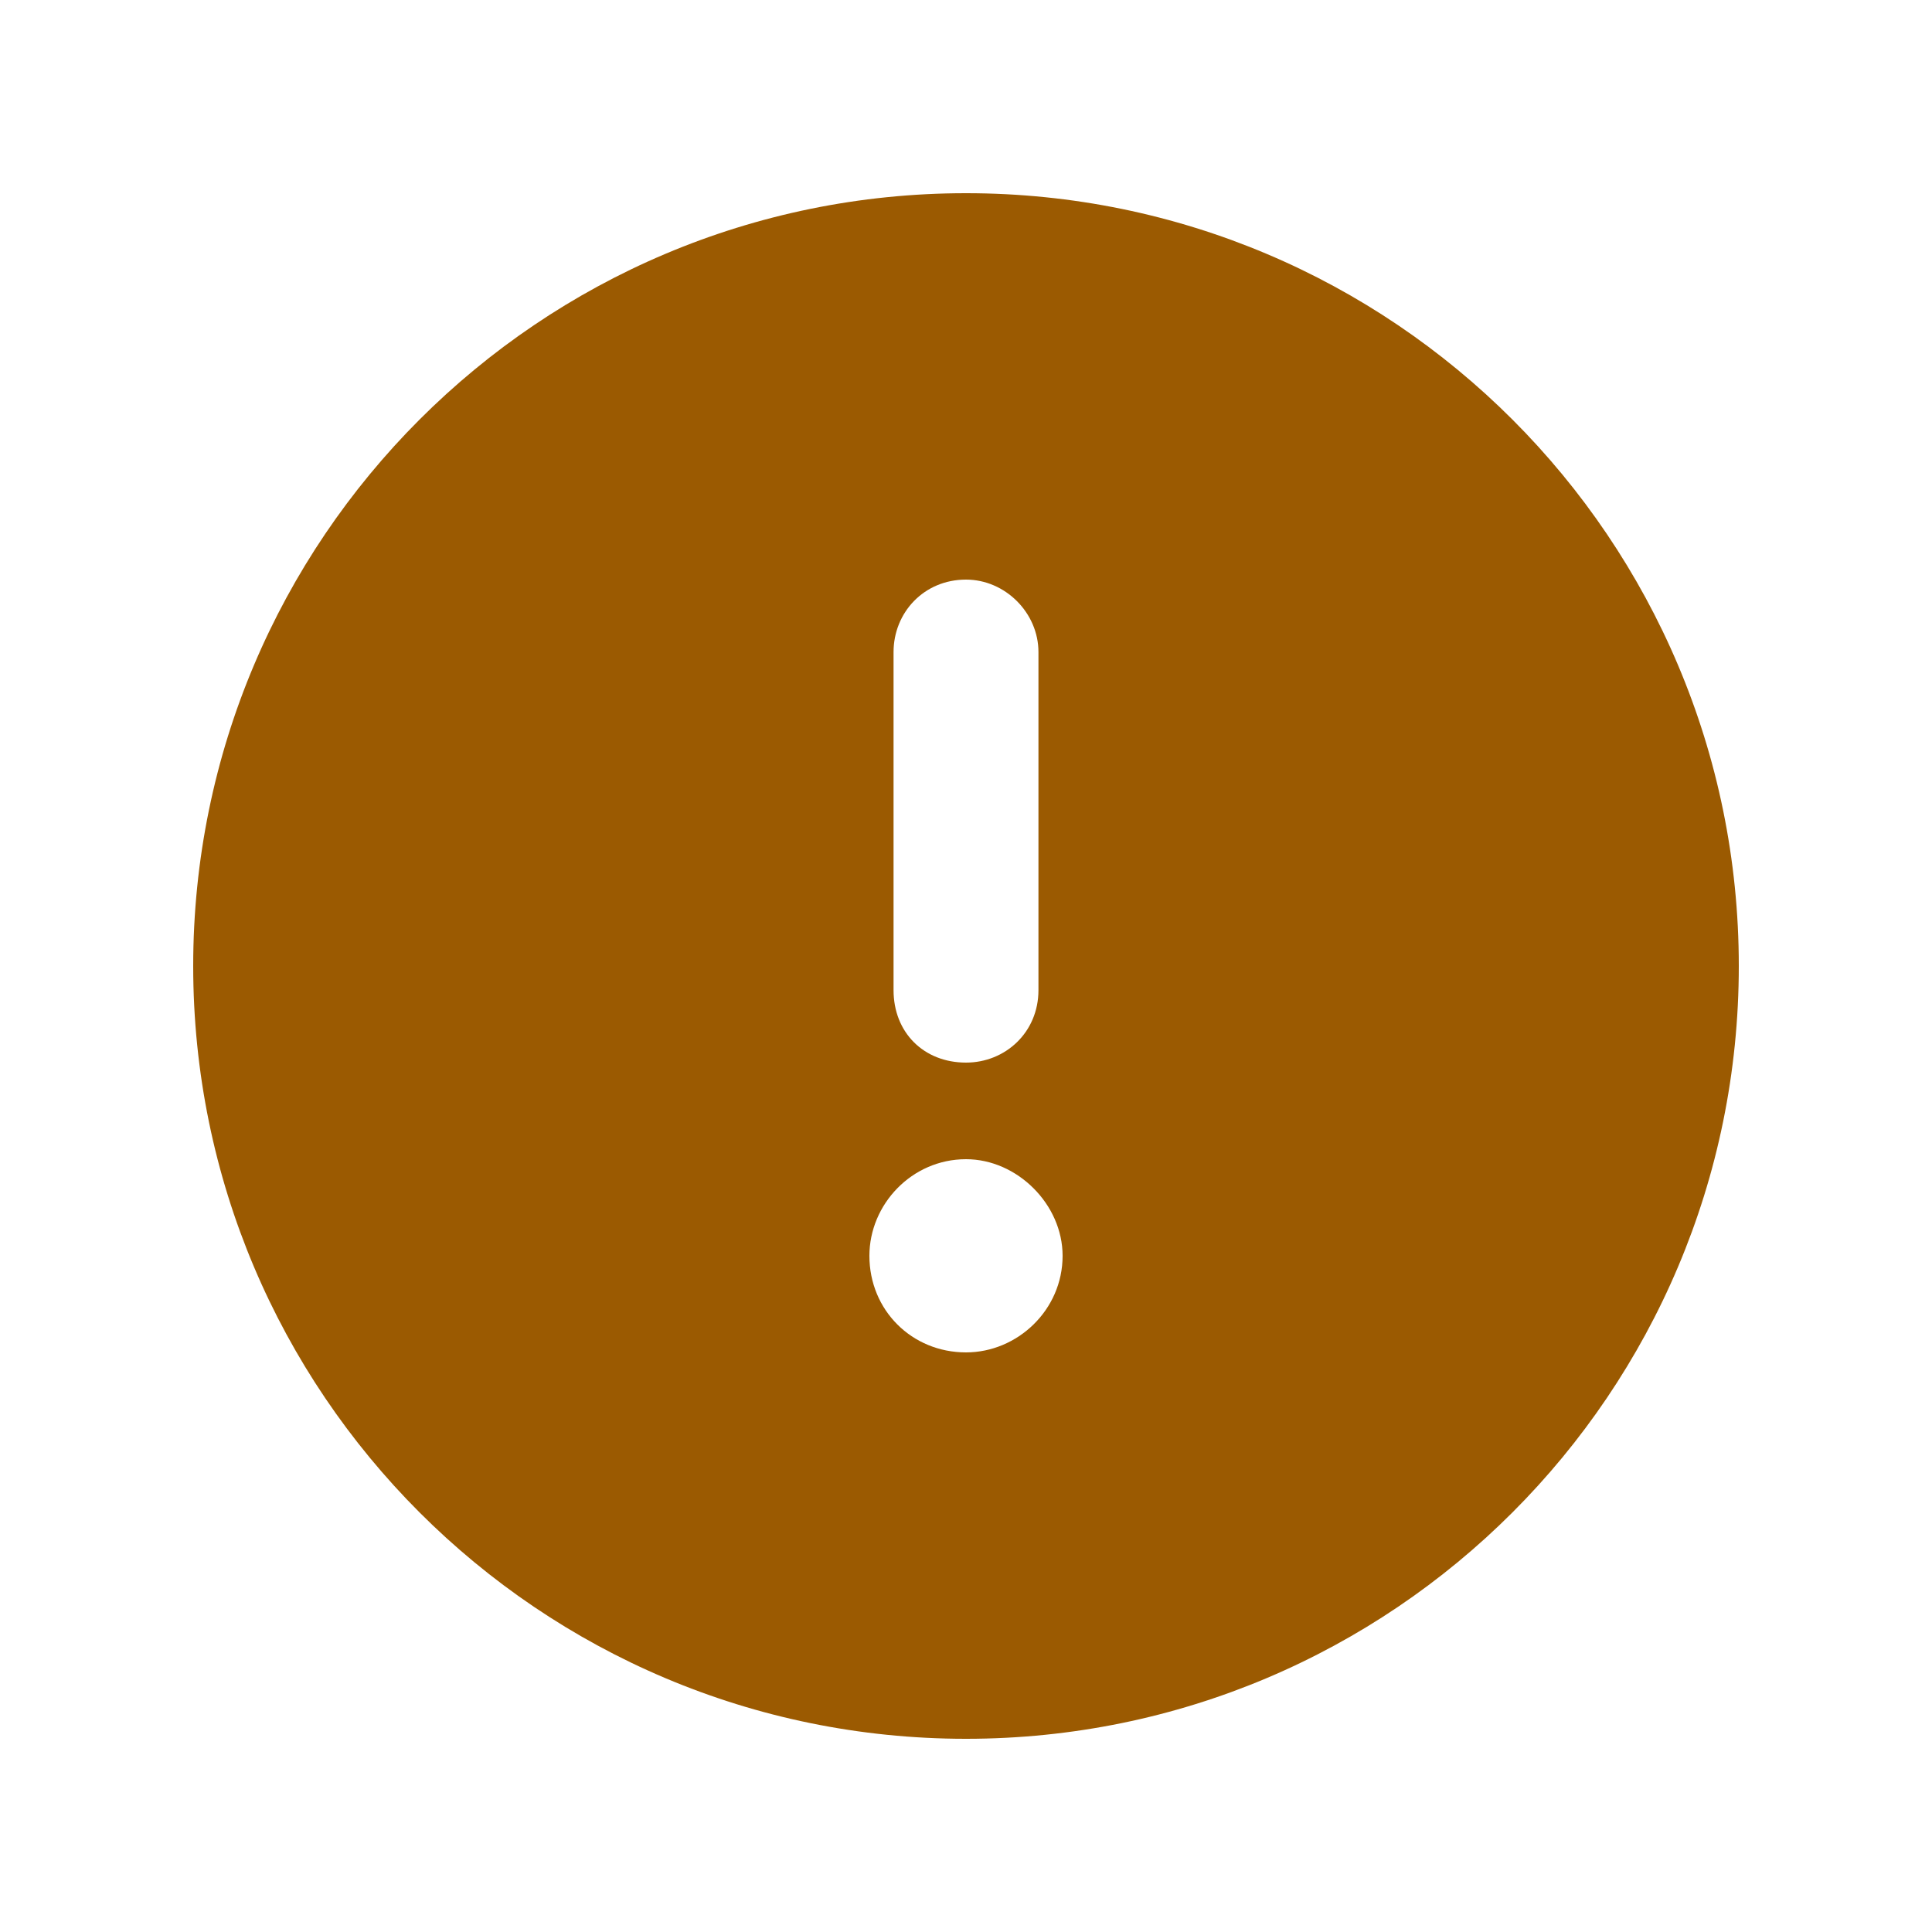
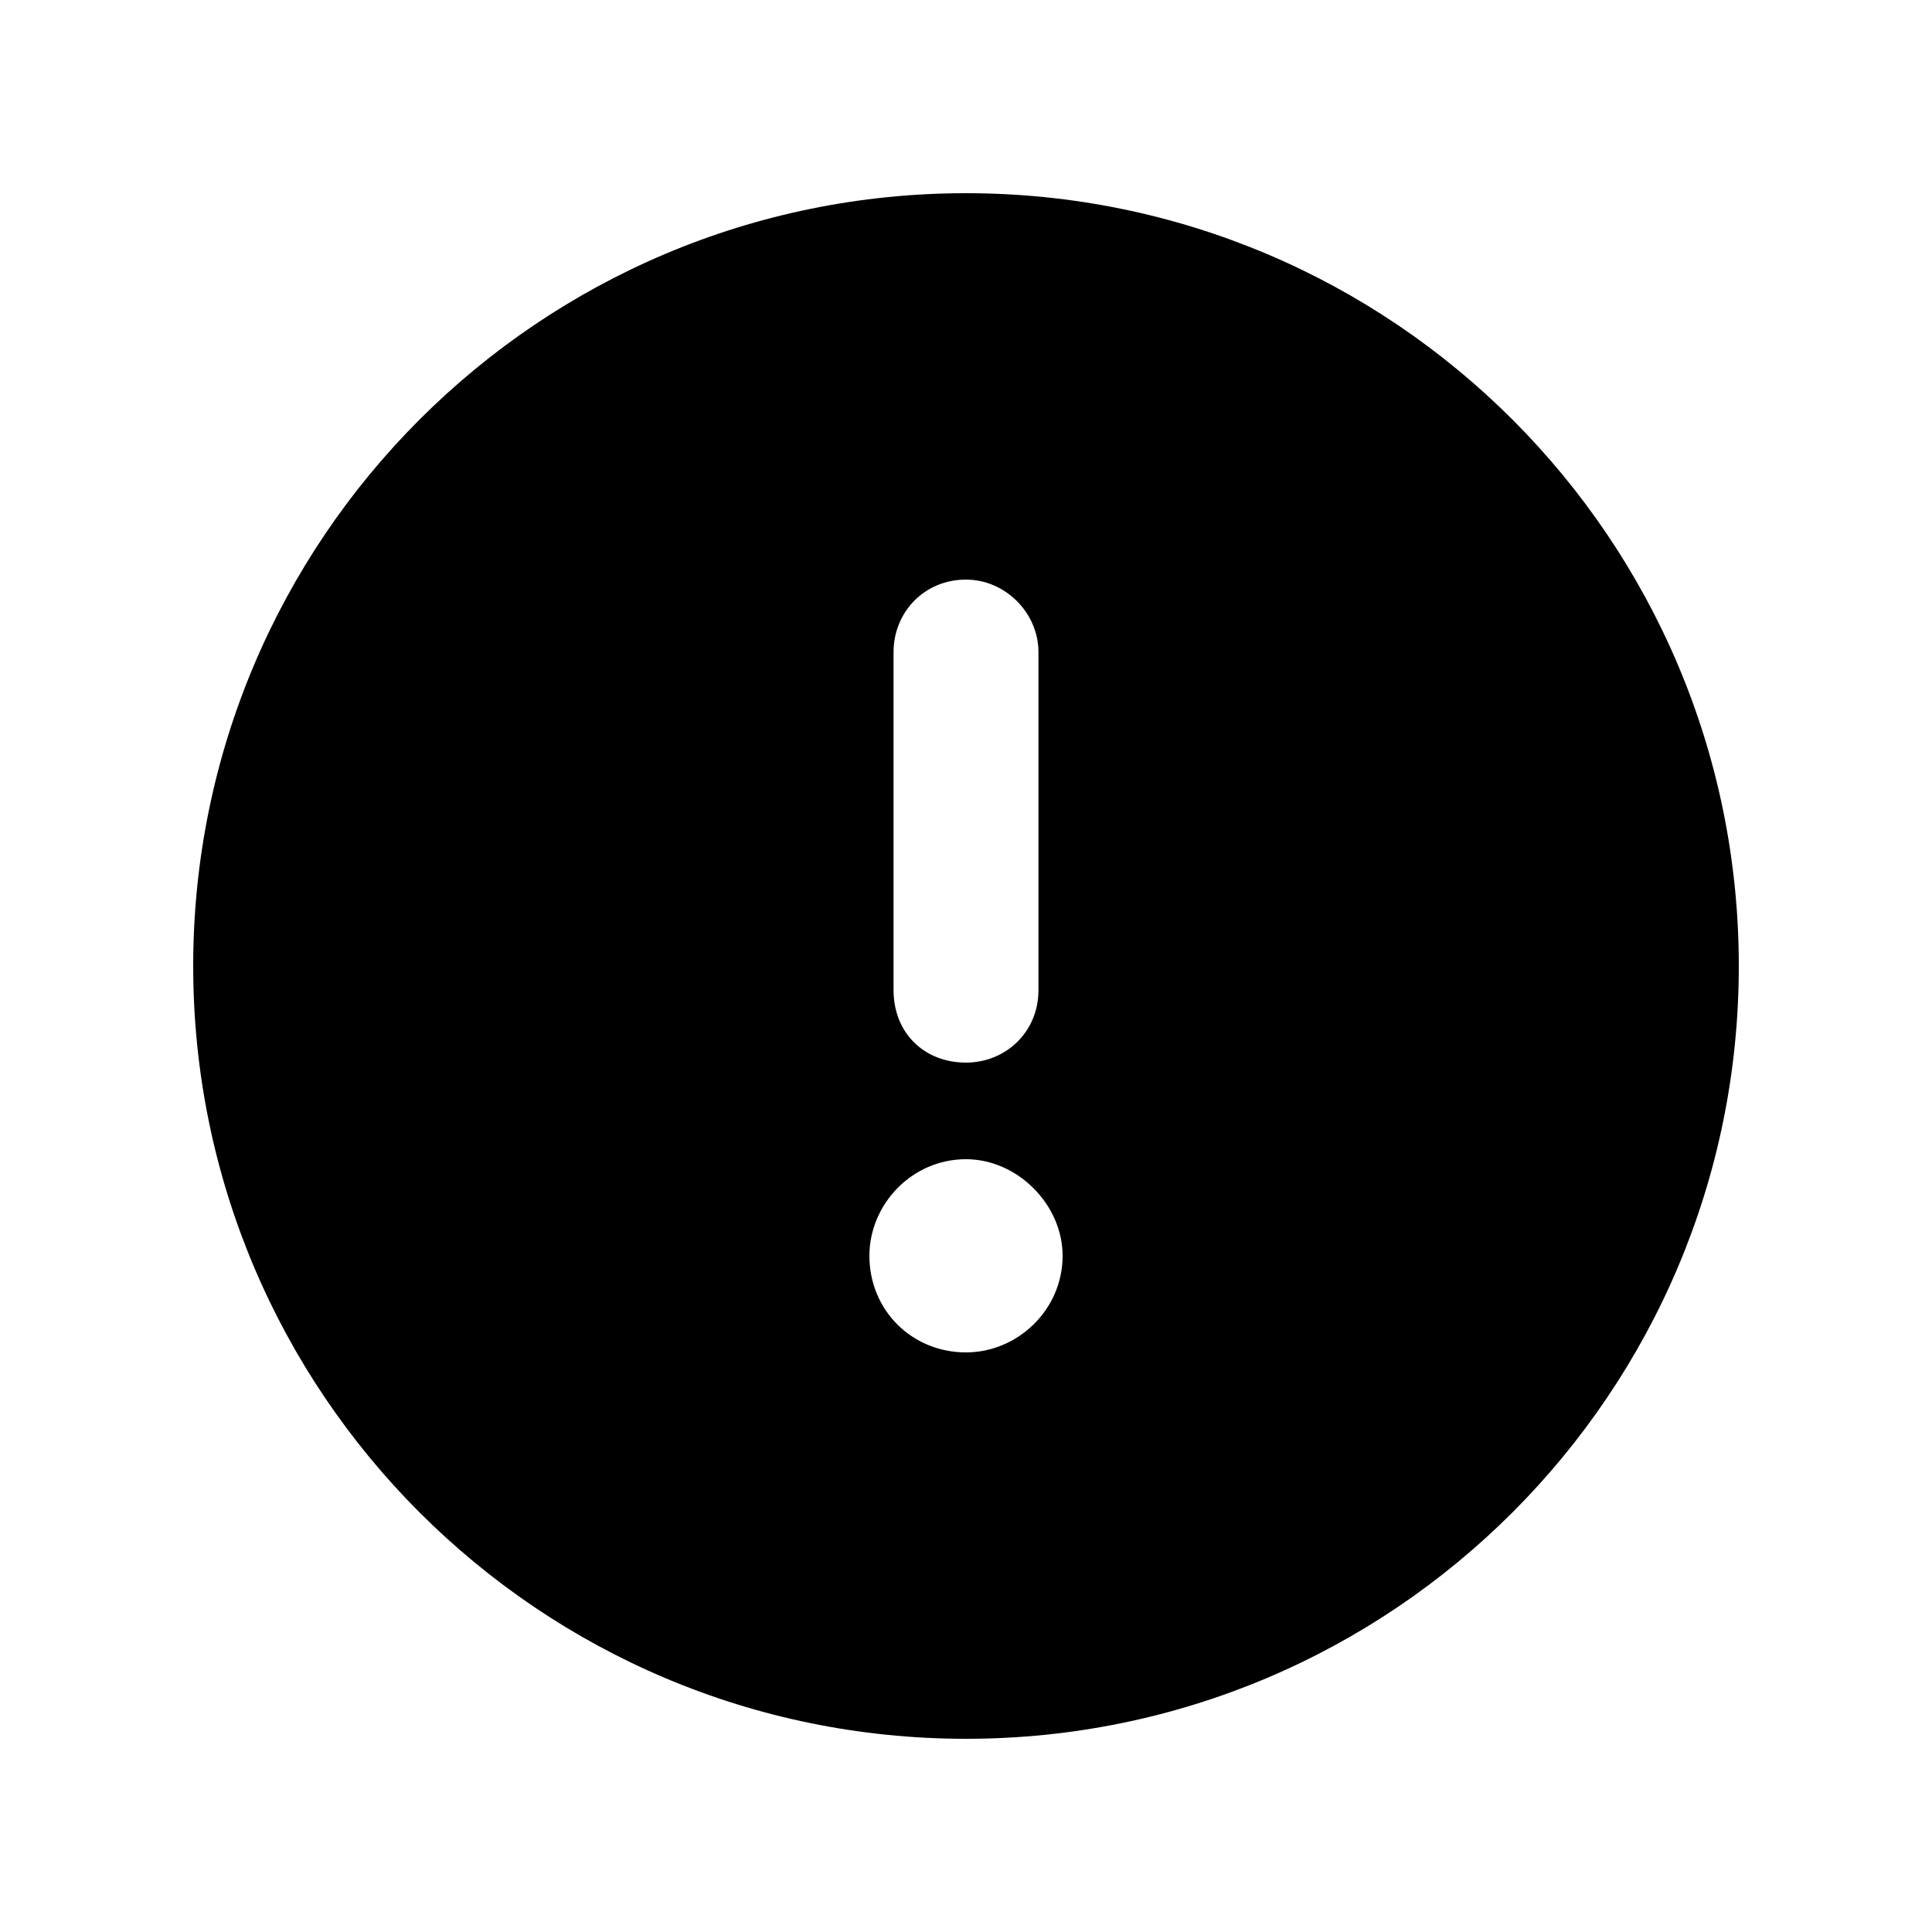
<svg xmlns="http://www.w3.org/2000/svg" width="20" height="20" viewBox="0 0 20 20" fill="none">
-   <path d="M10 2C14.418 2 18 5.582 18 10C18 14.418 14.418 18 10 18C5.582 18 2 14.418 2 10C2 5.582 5.582 2 10 2ZM10 12C9.438 12 9 12.469 9 13C9 13.562 9.438 14 10 14C10.531 14 11 13.562 11 13C11 12.469 10.531 12 10 12ZM10 6C9.562 6 9.25 6.344 9.25 6.75V10.25C9.25 10.688 9.562 11 10 11C10.406 11 10.75 10.688 10.75 10.25V6.75C10.75 6.344 10.406 6 10 6Z" fill="#9B5A01" />
+   <path d="M10 2C14.418 2 18 5.582 18 10C18 14.418 14.418 18 10 18C5.582 18 2 14.418 2 10C2 5.582 5.582 2 10 2ZM10 12C9.438 12 9 12.469 9 13C9 13.562 9.438 14 10 14C10.531 14 11 13.562 11 13C11 12.469 10.531 12 10 12ZM10 6C9.562 6 9.25 6.344 9.25 6.75V10.25C9.25 10.688 9.562 11 10 11C10.406 11 10.75 10.688 10.75 10.25V6.75C10.75 6.344 10.406 6 10 6Z" fill="currentColor" />
</svg>
